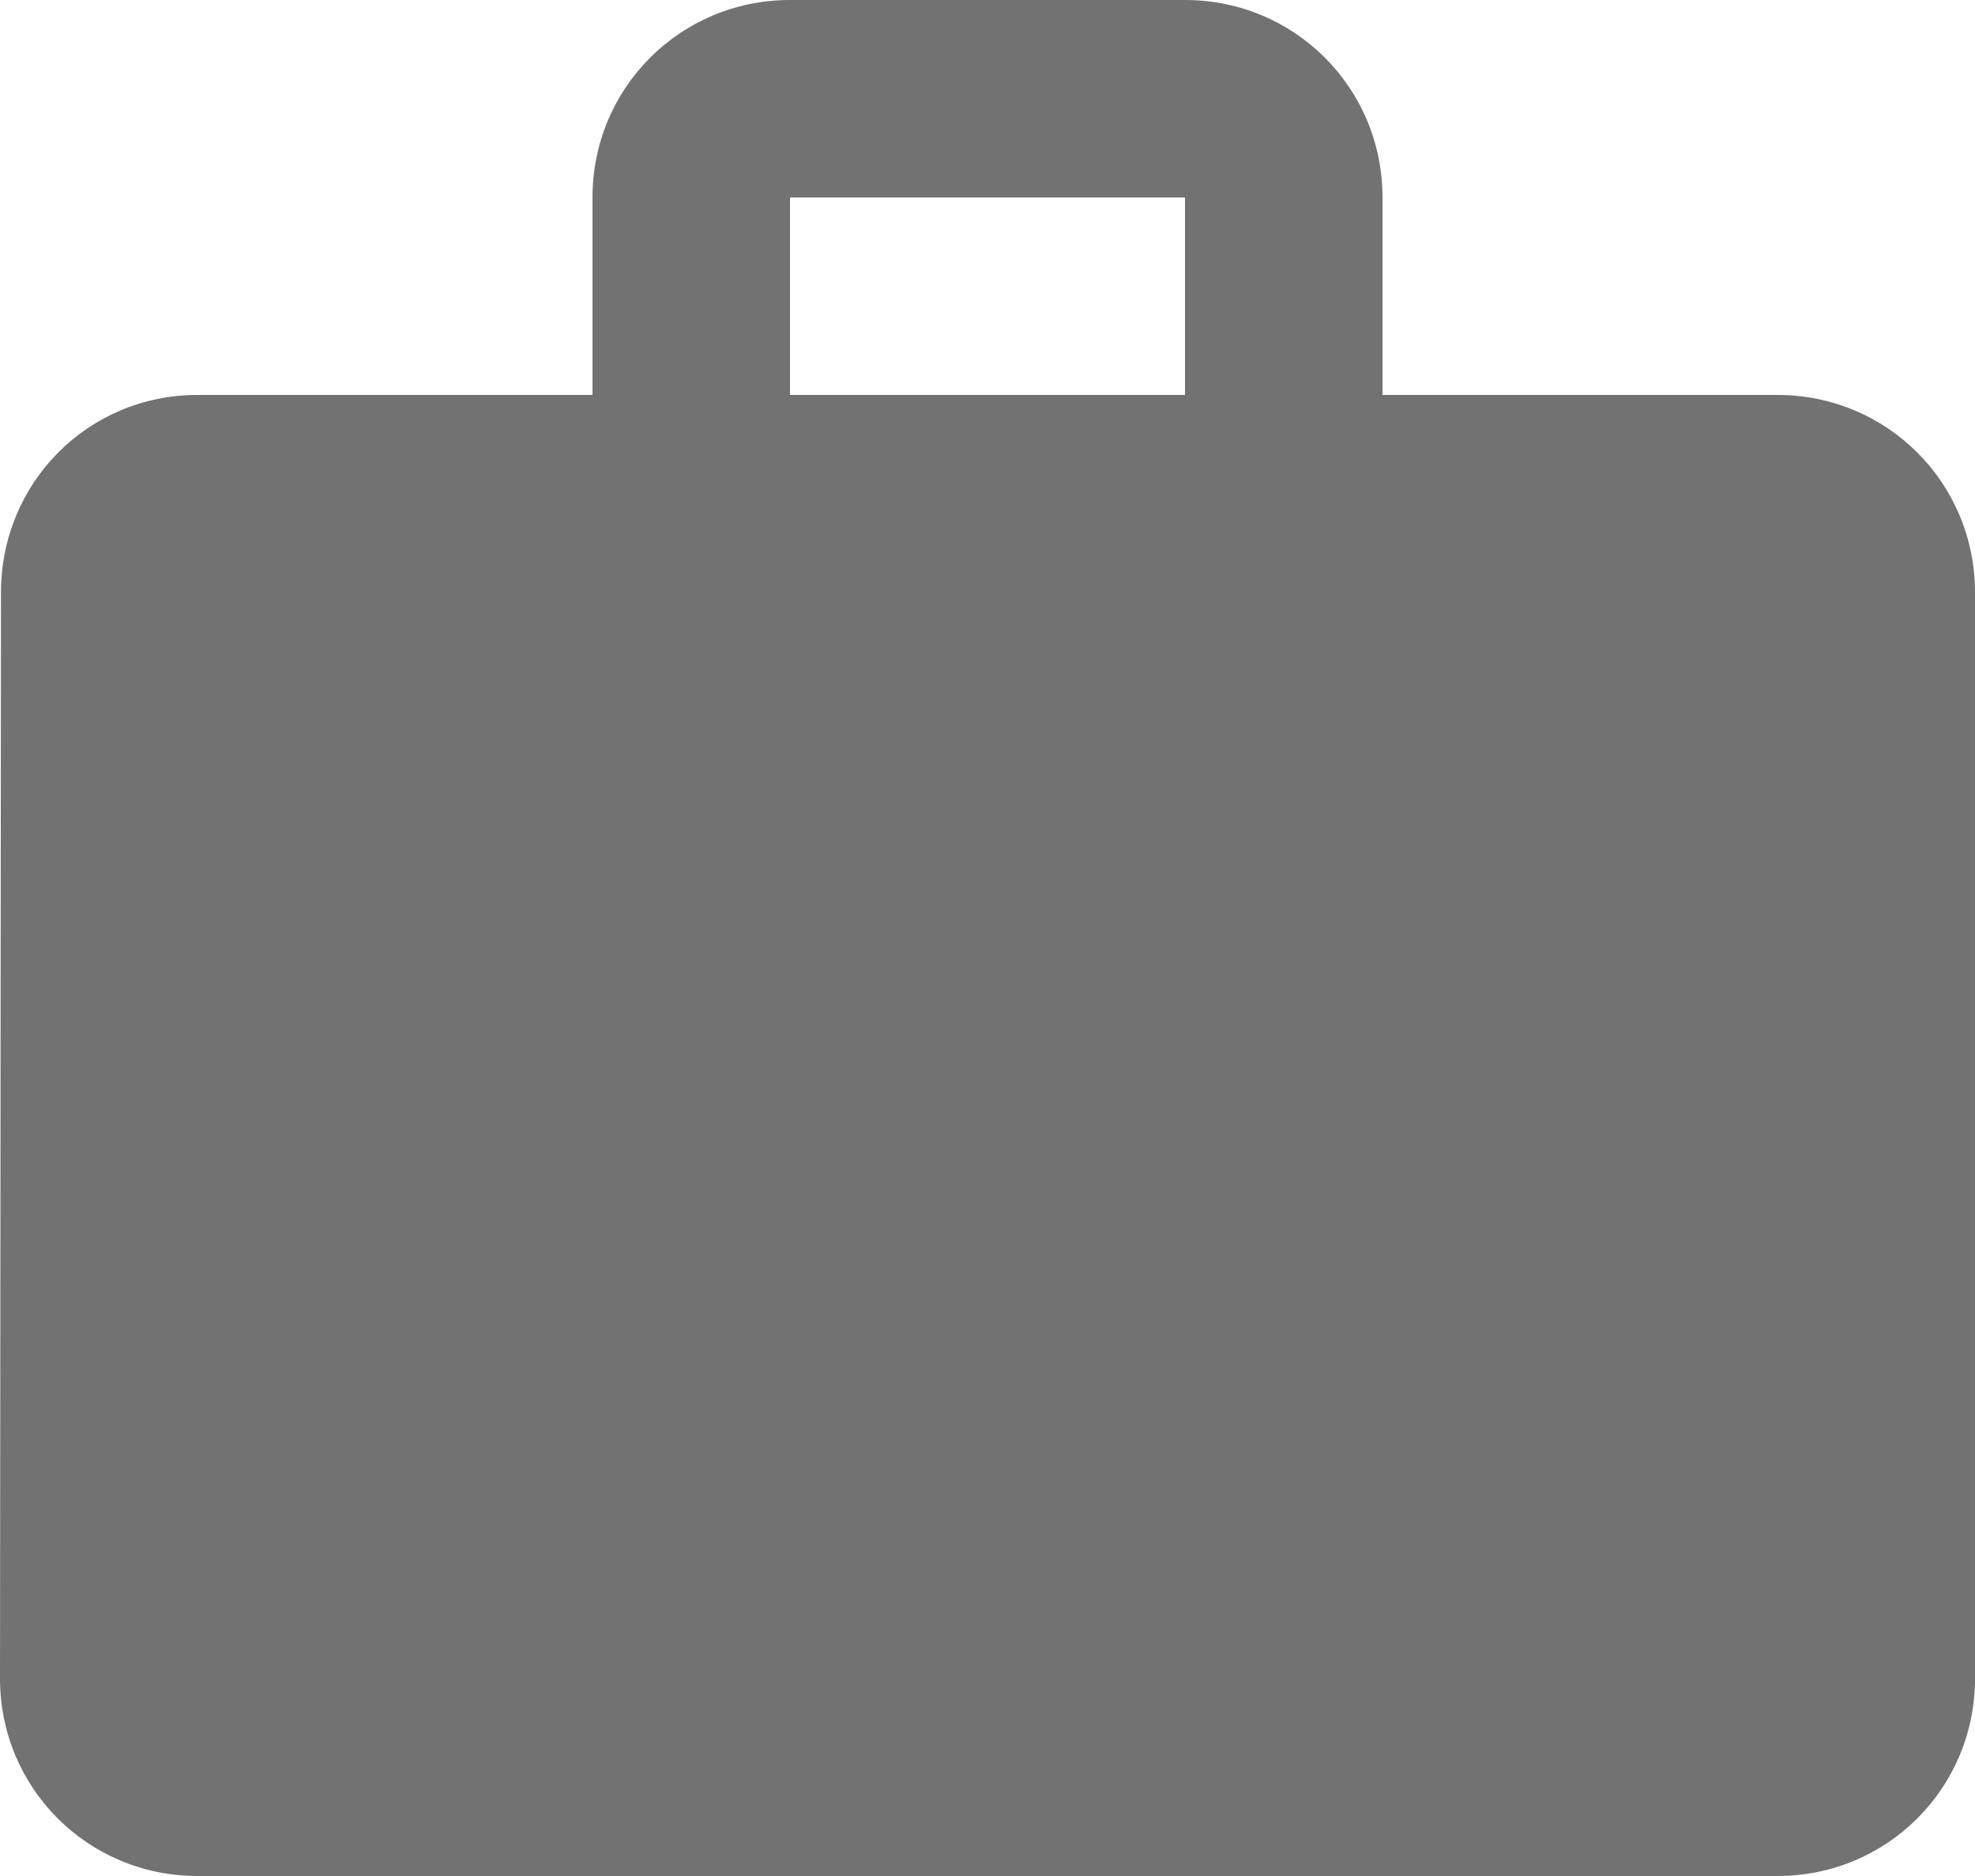
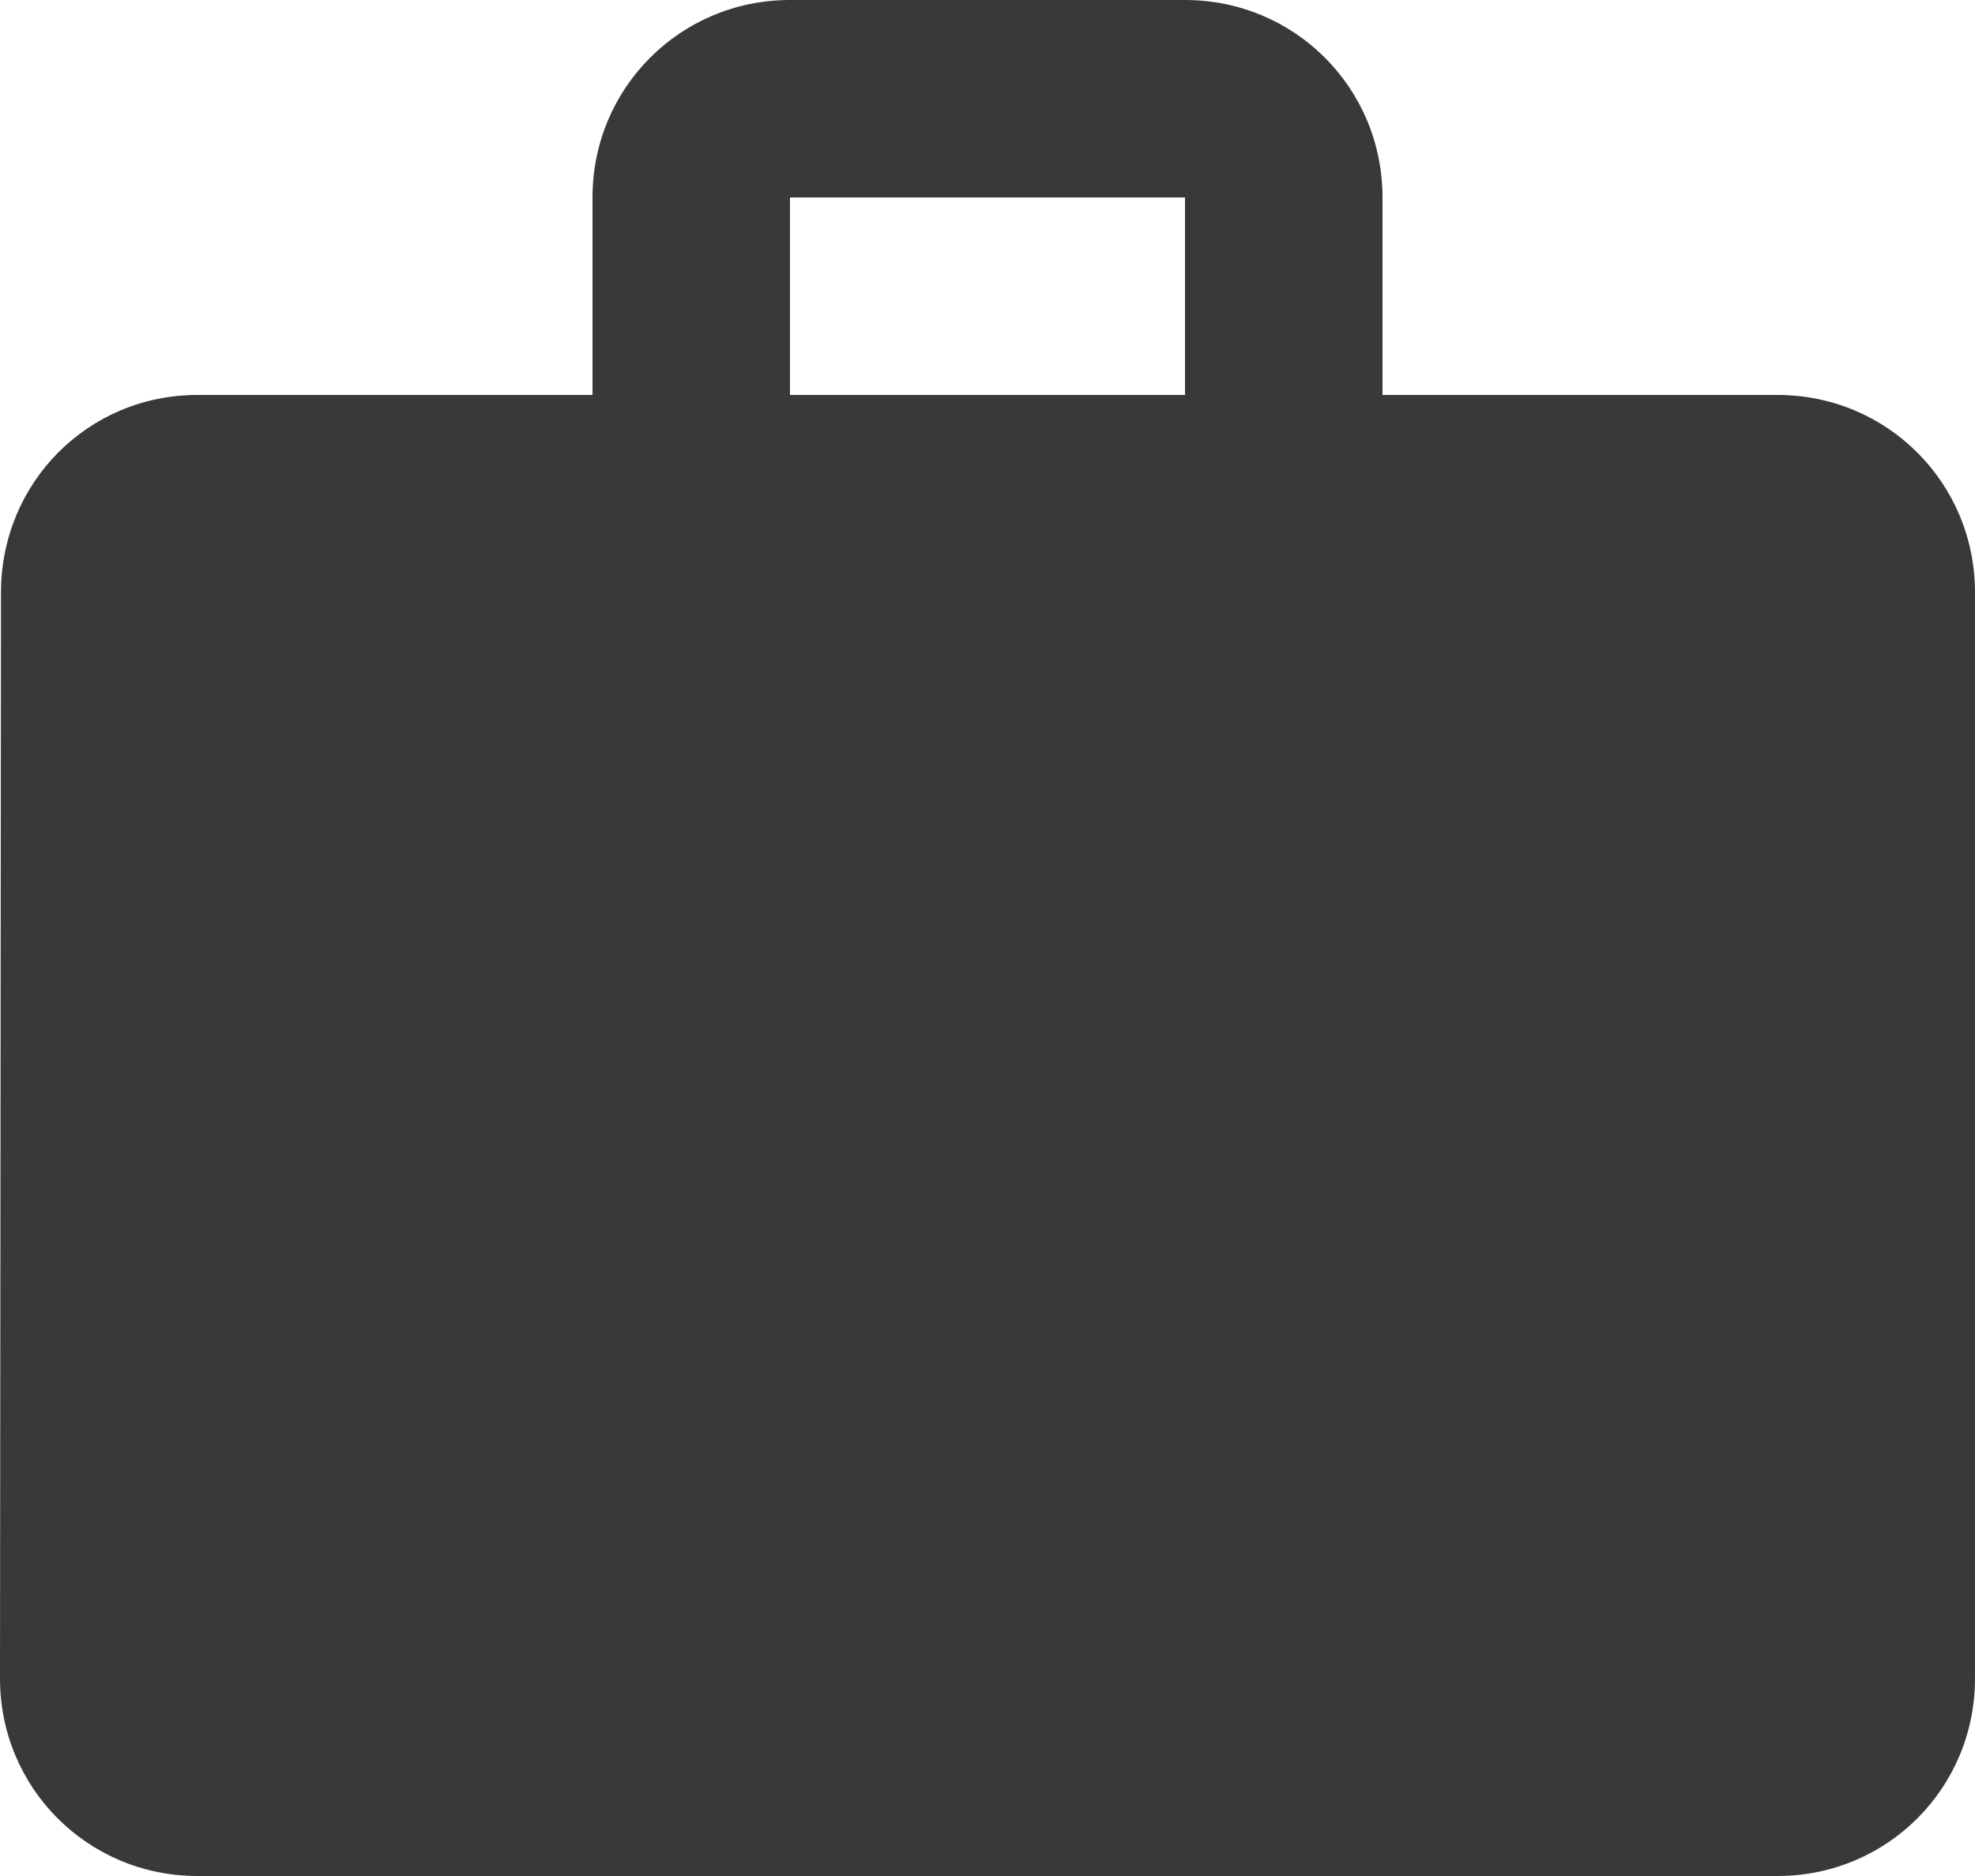
<svg xmlns="http://www.w3.org/2000/svg" viewBox="0 0 20 19" version="1.1">
  <g id="Icons" stroke="none" stroke-width="1" fill="none" fill-rule="evenodd">
    <g id="Outlined" transform="translate(-714, -508)">
      <g id="Action" transform="translate(100, 100)">
        <g id="Outlined-/-Action-/-work" transform="translate(612, 406)">
          <g>
            <polygon id="Path" points="0 0 24 0 24 24 0 24" />
-             <path d="M20,6 L16,6 L16,4 C16,2.89 15.11,2 14,2 L10,2 C8.89,2 8,2.89 8,4 L8,6 L4,6 C2.89,6 2.01,6.89 2.01,8 L2,19 C2,20.11 2.89,21 4,21 L20,21 C21.11,21 22,20.11 22,19 L22,8 C22,6.89 21.11,6 20,6 Z M14,6 L10,6 L10,4 L14,4 L14,6 Z" fill="#727272" />
+             <path d="M20,6 L16,6 L16,4 C16,2.89 15.11,2 14,2 L10,2 C8.89,2 8,2.89 8,4 L8,6 L4,6 C2.89,6 2.01,6.89 2.01,8 L2,19 C2,20.11 2.89,21 4,21 L20,21 C21.11,21 22,20.11 22,19 L22,8 C22,6.89 21.11,6 20,6 Z M14,6 L10,6 L10,4 L14,4 L14,6 Z" fill="#393939" />
          </g>
        </g>
      </g>
    </g>
  </g>
</svg>
